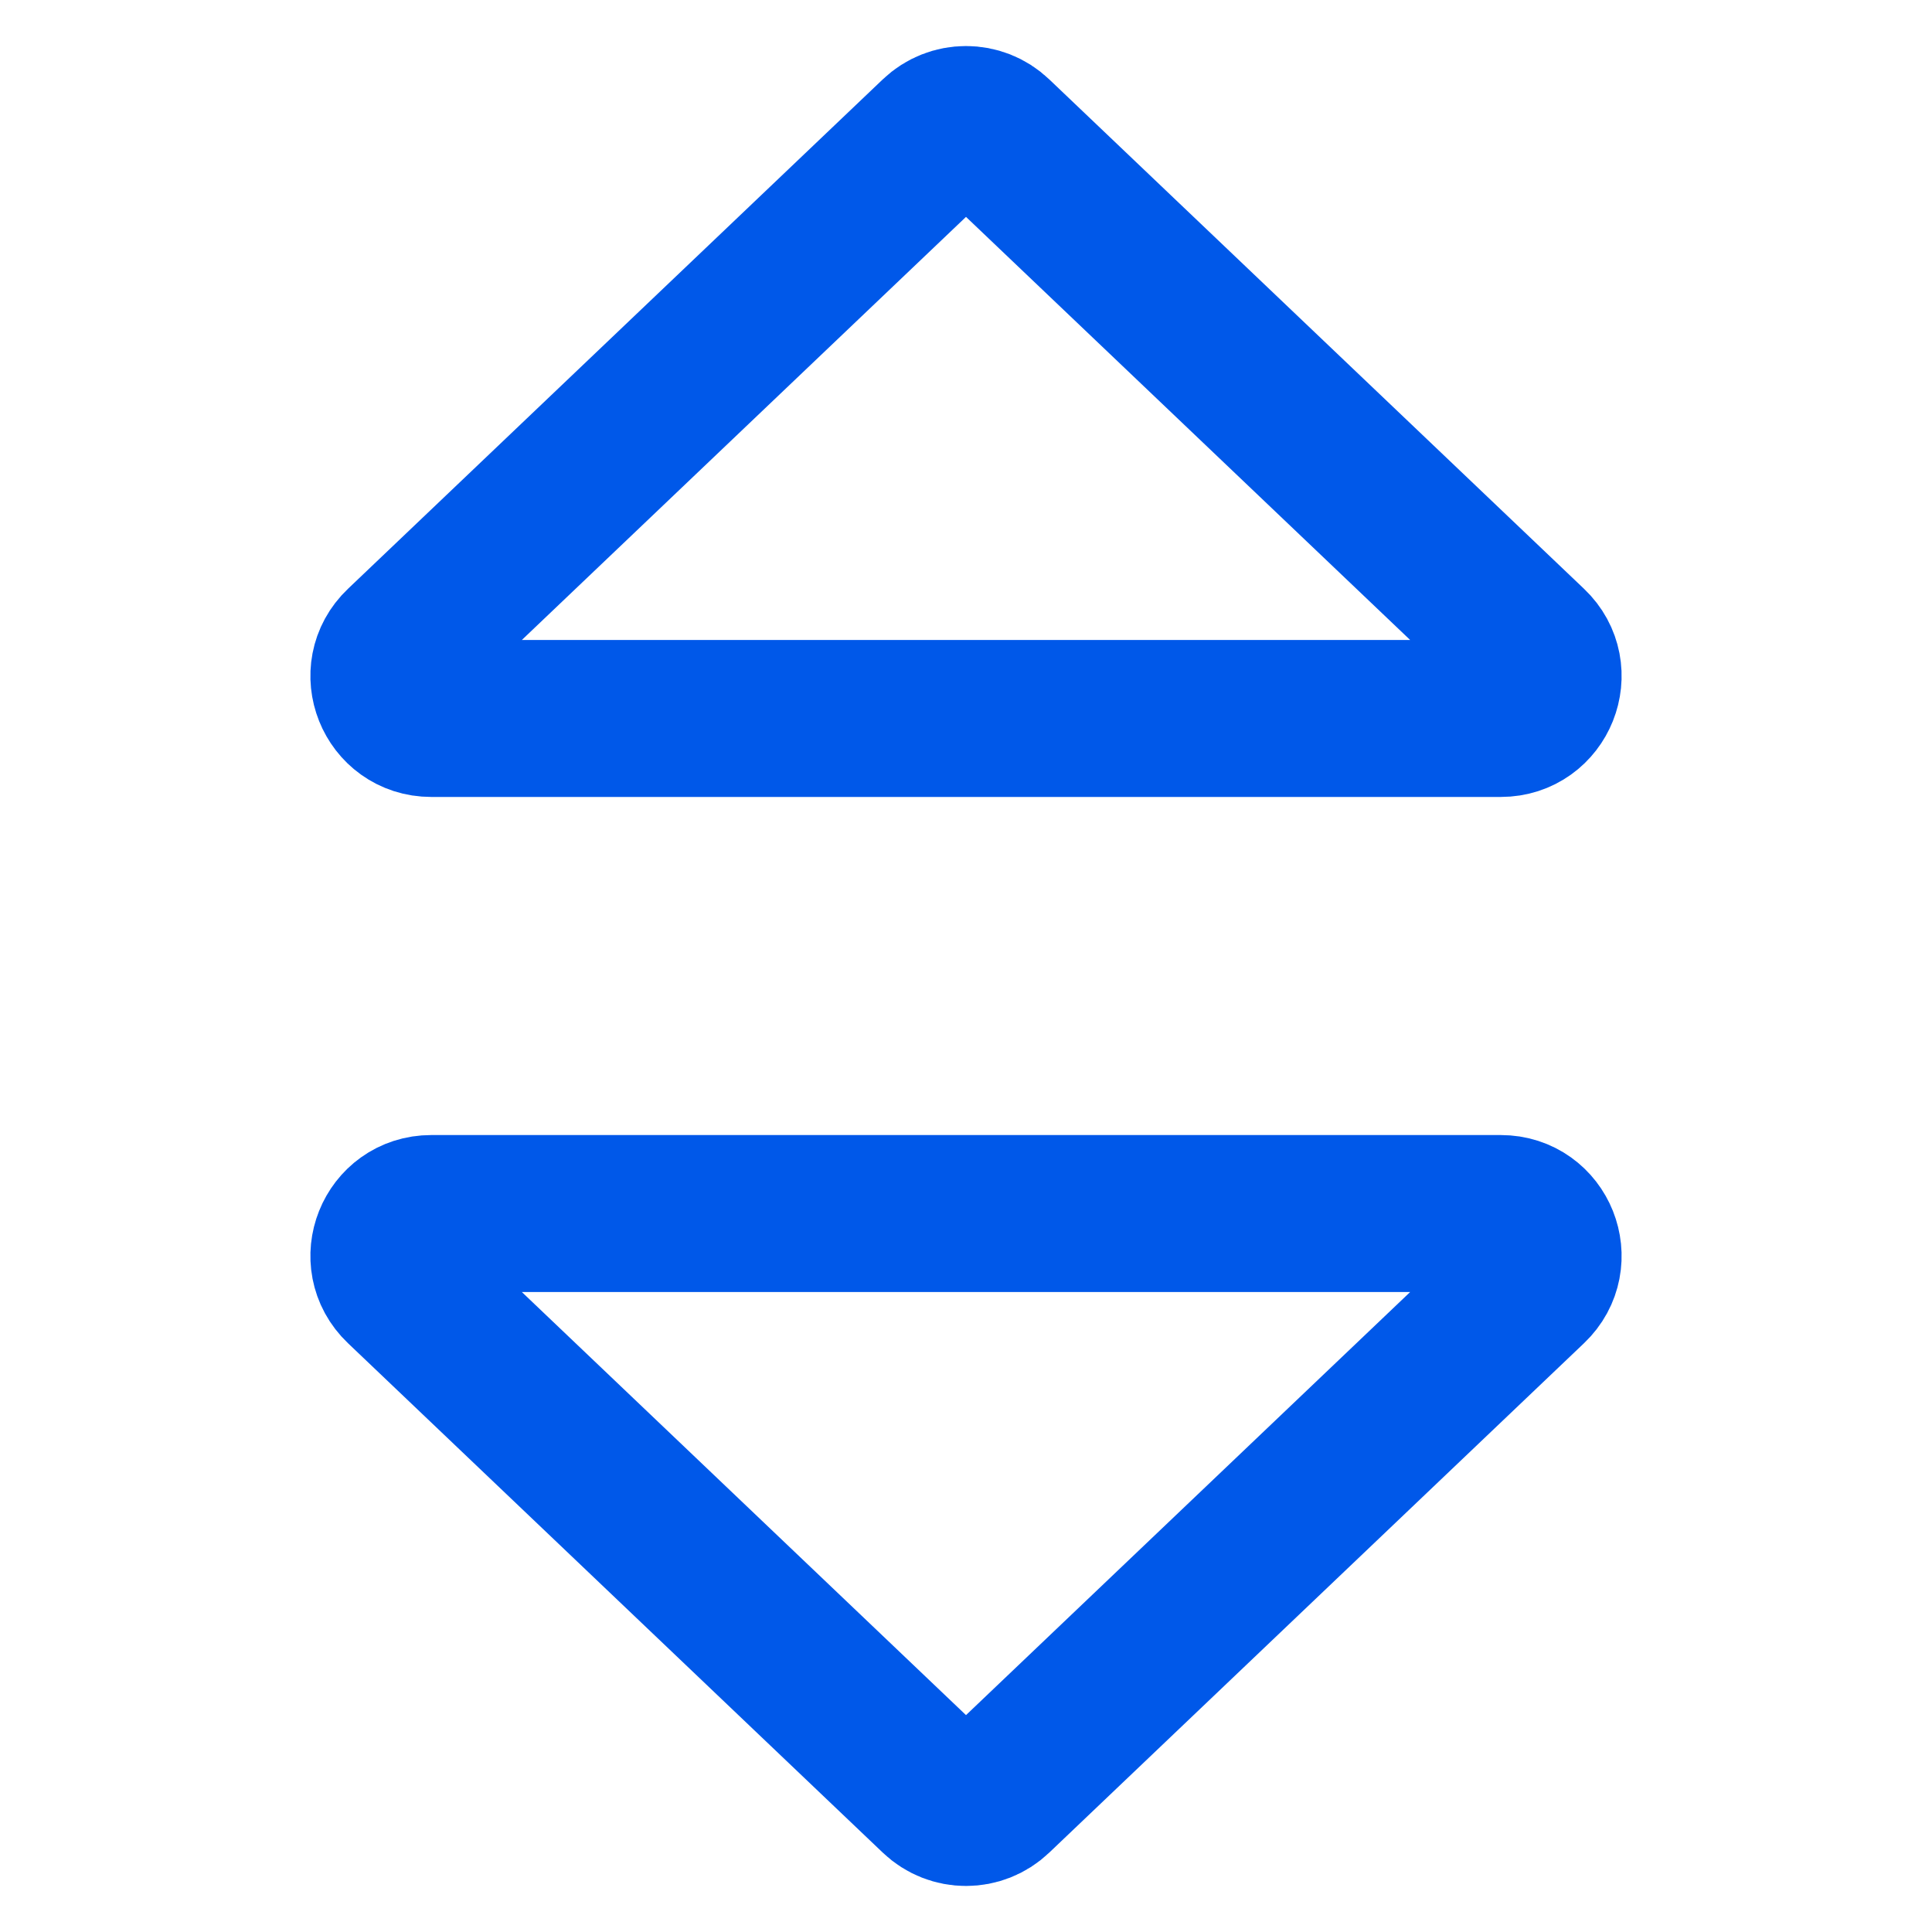
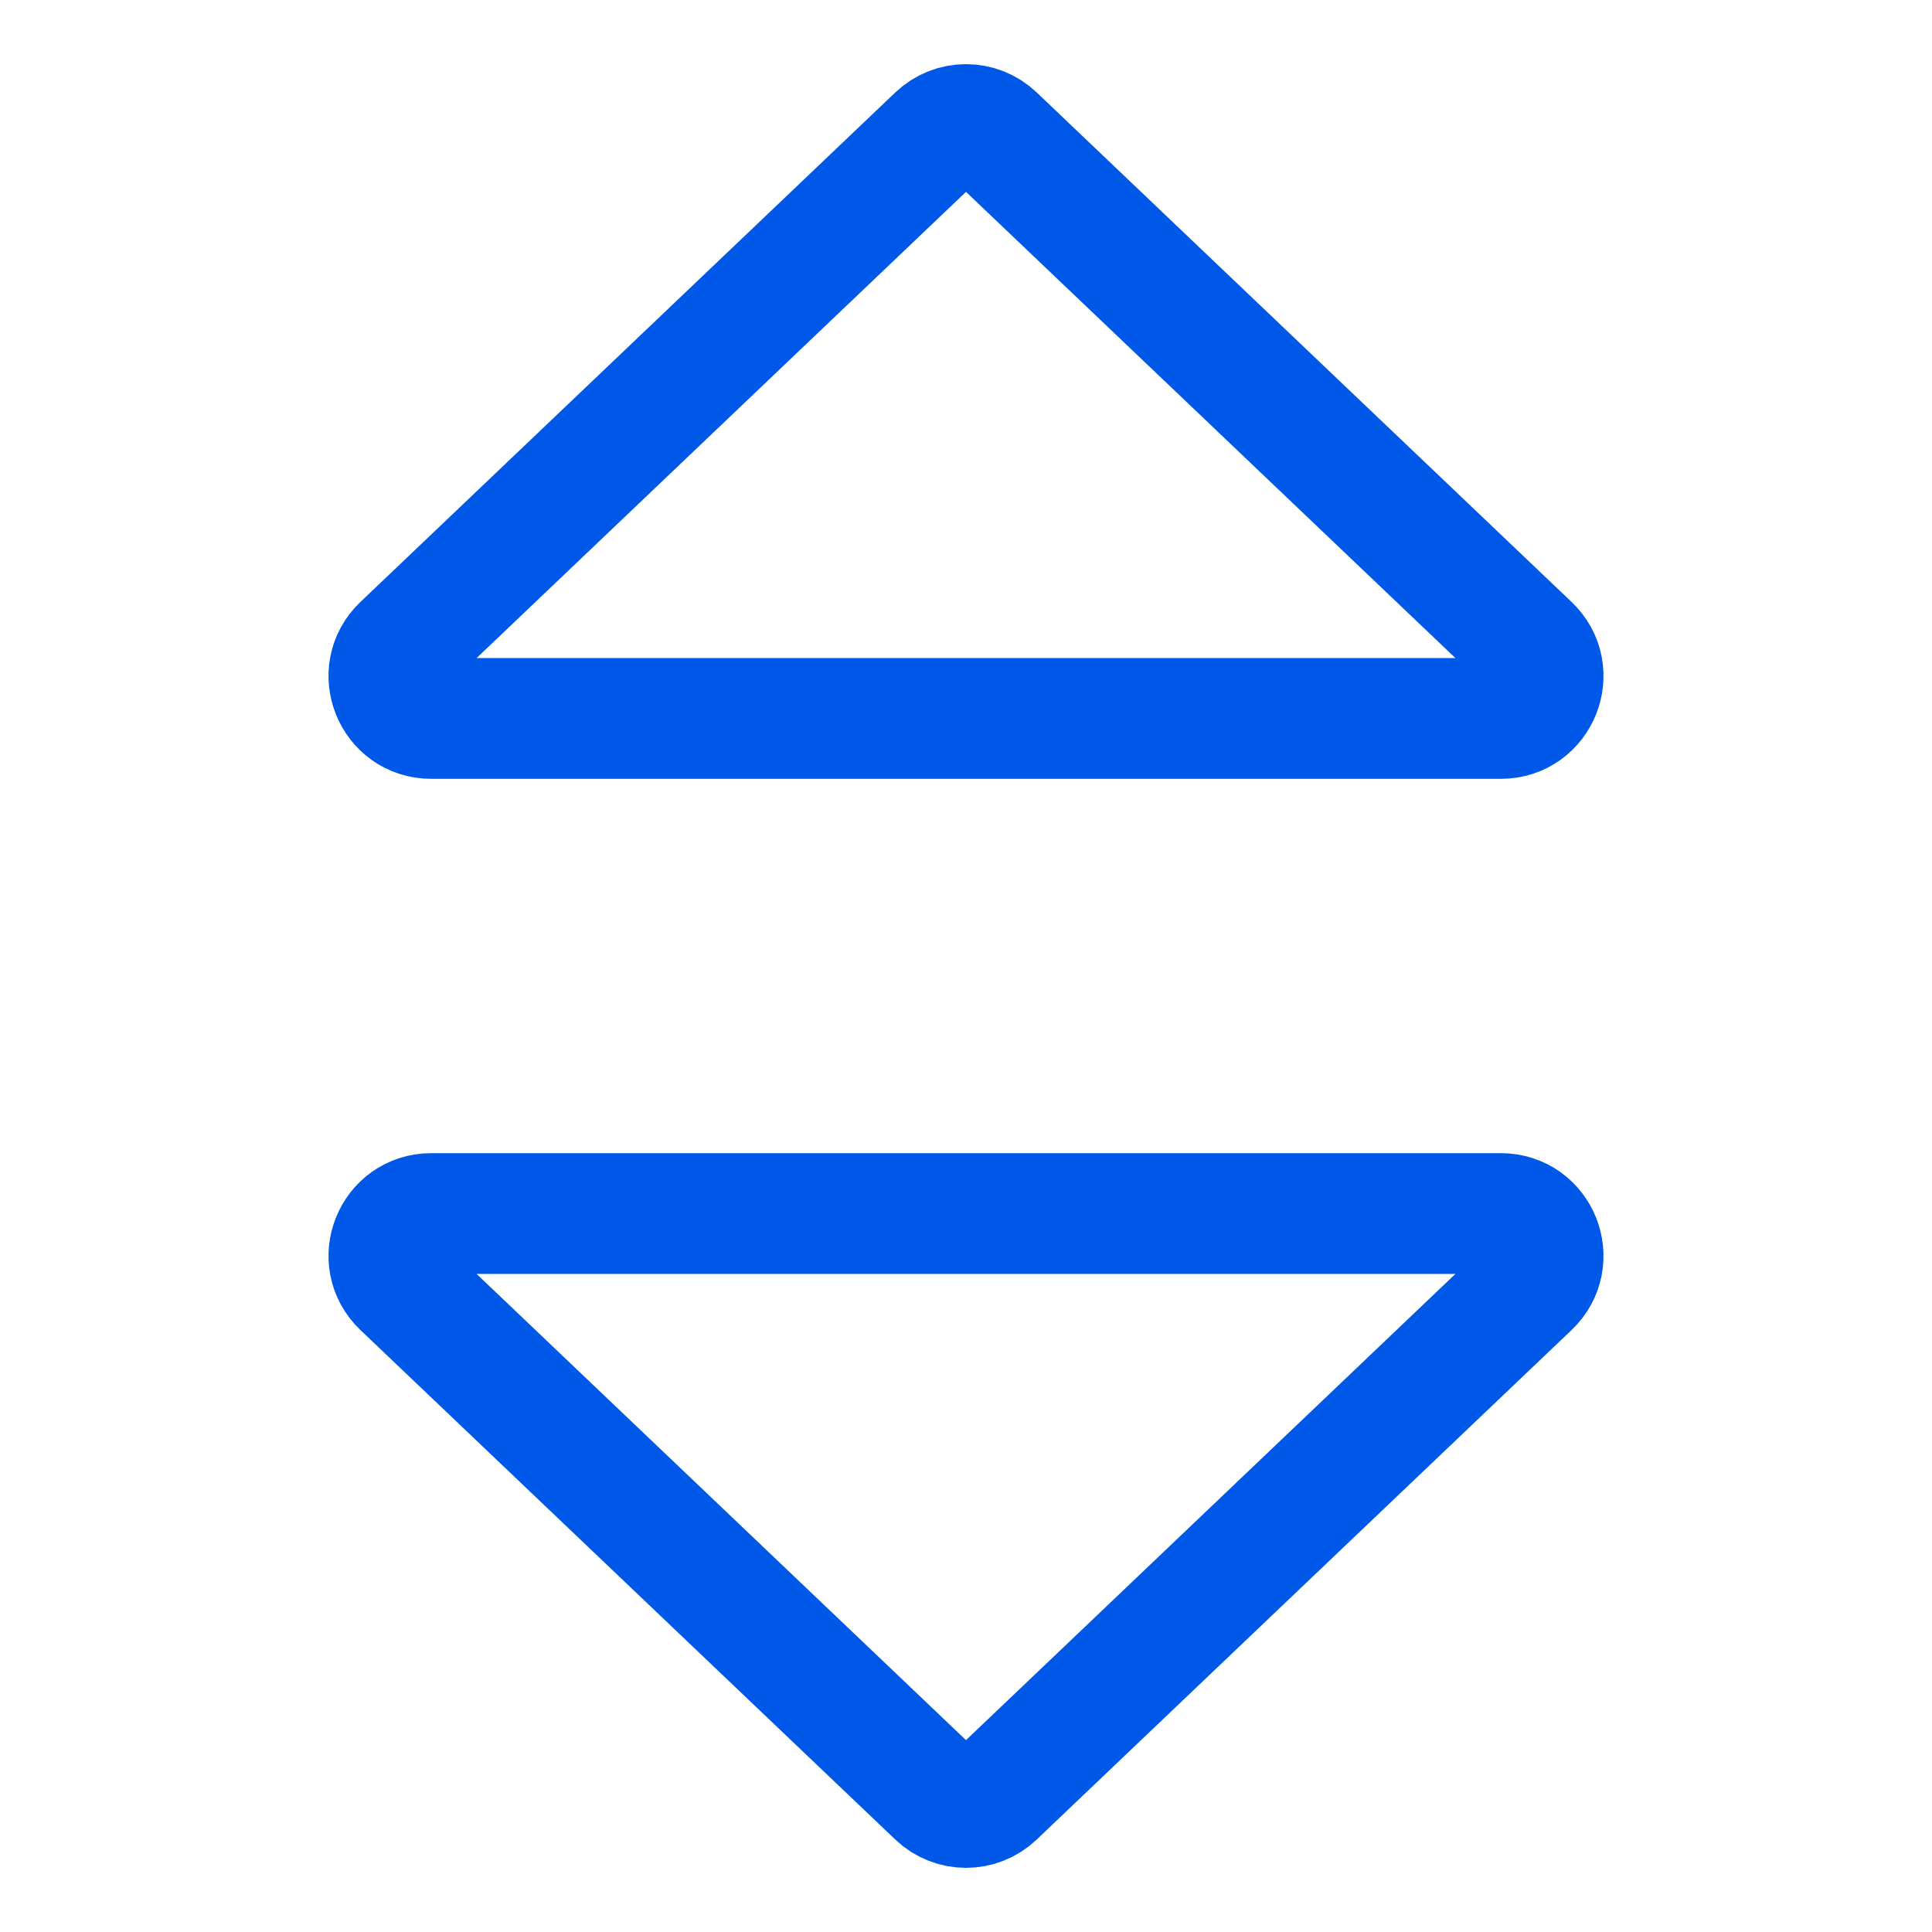
<svg xmlns="http://www.w3.org/2000/svg" width="16" height="16" viewBox="0 0 16 16" fill="none">
-   <path d="M7.759 1.128C7.894 0.999 8.106 0.999 8.241 1.128L12.67 5.347C12.899 5.564 12.745 5.95 12.429 5.95H3.571C3.255 5.95 3.101 5.564 3.33 5.347L7.759 1.128Z" stroke="#0058E9" stroke-width="1.3" />
-   <path d="M8.241 14.872C8.106 15.001 7.894 15.001 7.759 14.872L3.33 10.653C3.101 10.435 3.255 10.05 3.571 10.05L12.429 10.05C12.745 10.05 12.899 10.435 12.67 10.653L8.241 14.872Z" stroke="#0058E9" stroke-width="1.3" />
+   <path d="M7.759 1.128C7.894 0.999 8.106 0.999 8.241 1.128L12.67 5.347C12.899 5.564 12.745 5.95 12.429 5.95H3.571C3.255 5.95 3.101 5.564 3.33 5.347L7.759 1.128Z" stroke="#0058E9" strokeWidth="1.3" />
+   <path d="M8.241 14.872C8.106 15.001 7.894 15.001 7.759 14.872L3.33 10.653C3.101 10.435 3.255 10.05 3.571 10.05L12.429 10.05C12.745 10.05 12.899 10.435 12.67 10.653L8.241 14.872Z" stroke="#0058E9" strokeWidth="1.3" />
</svg>
